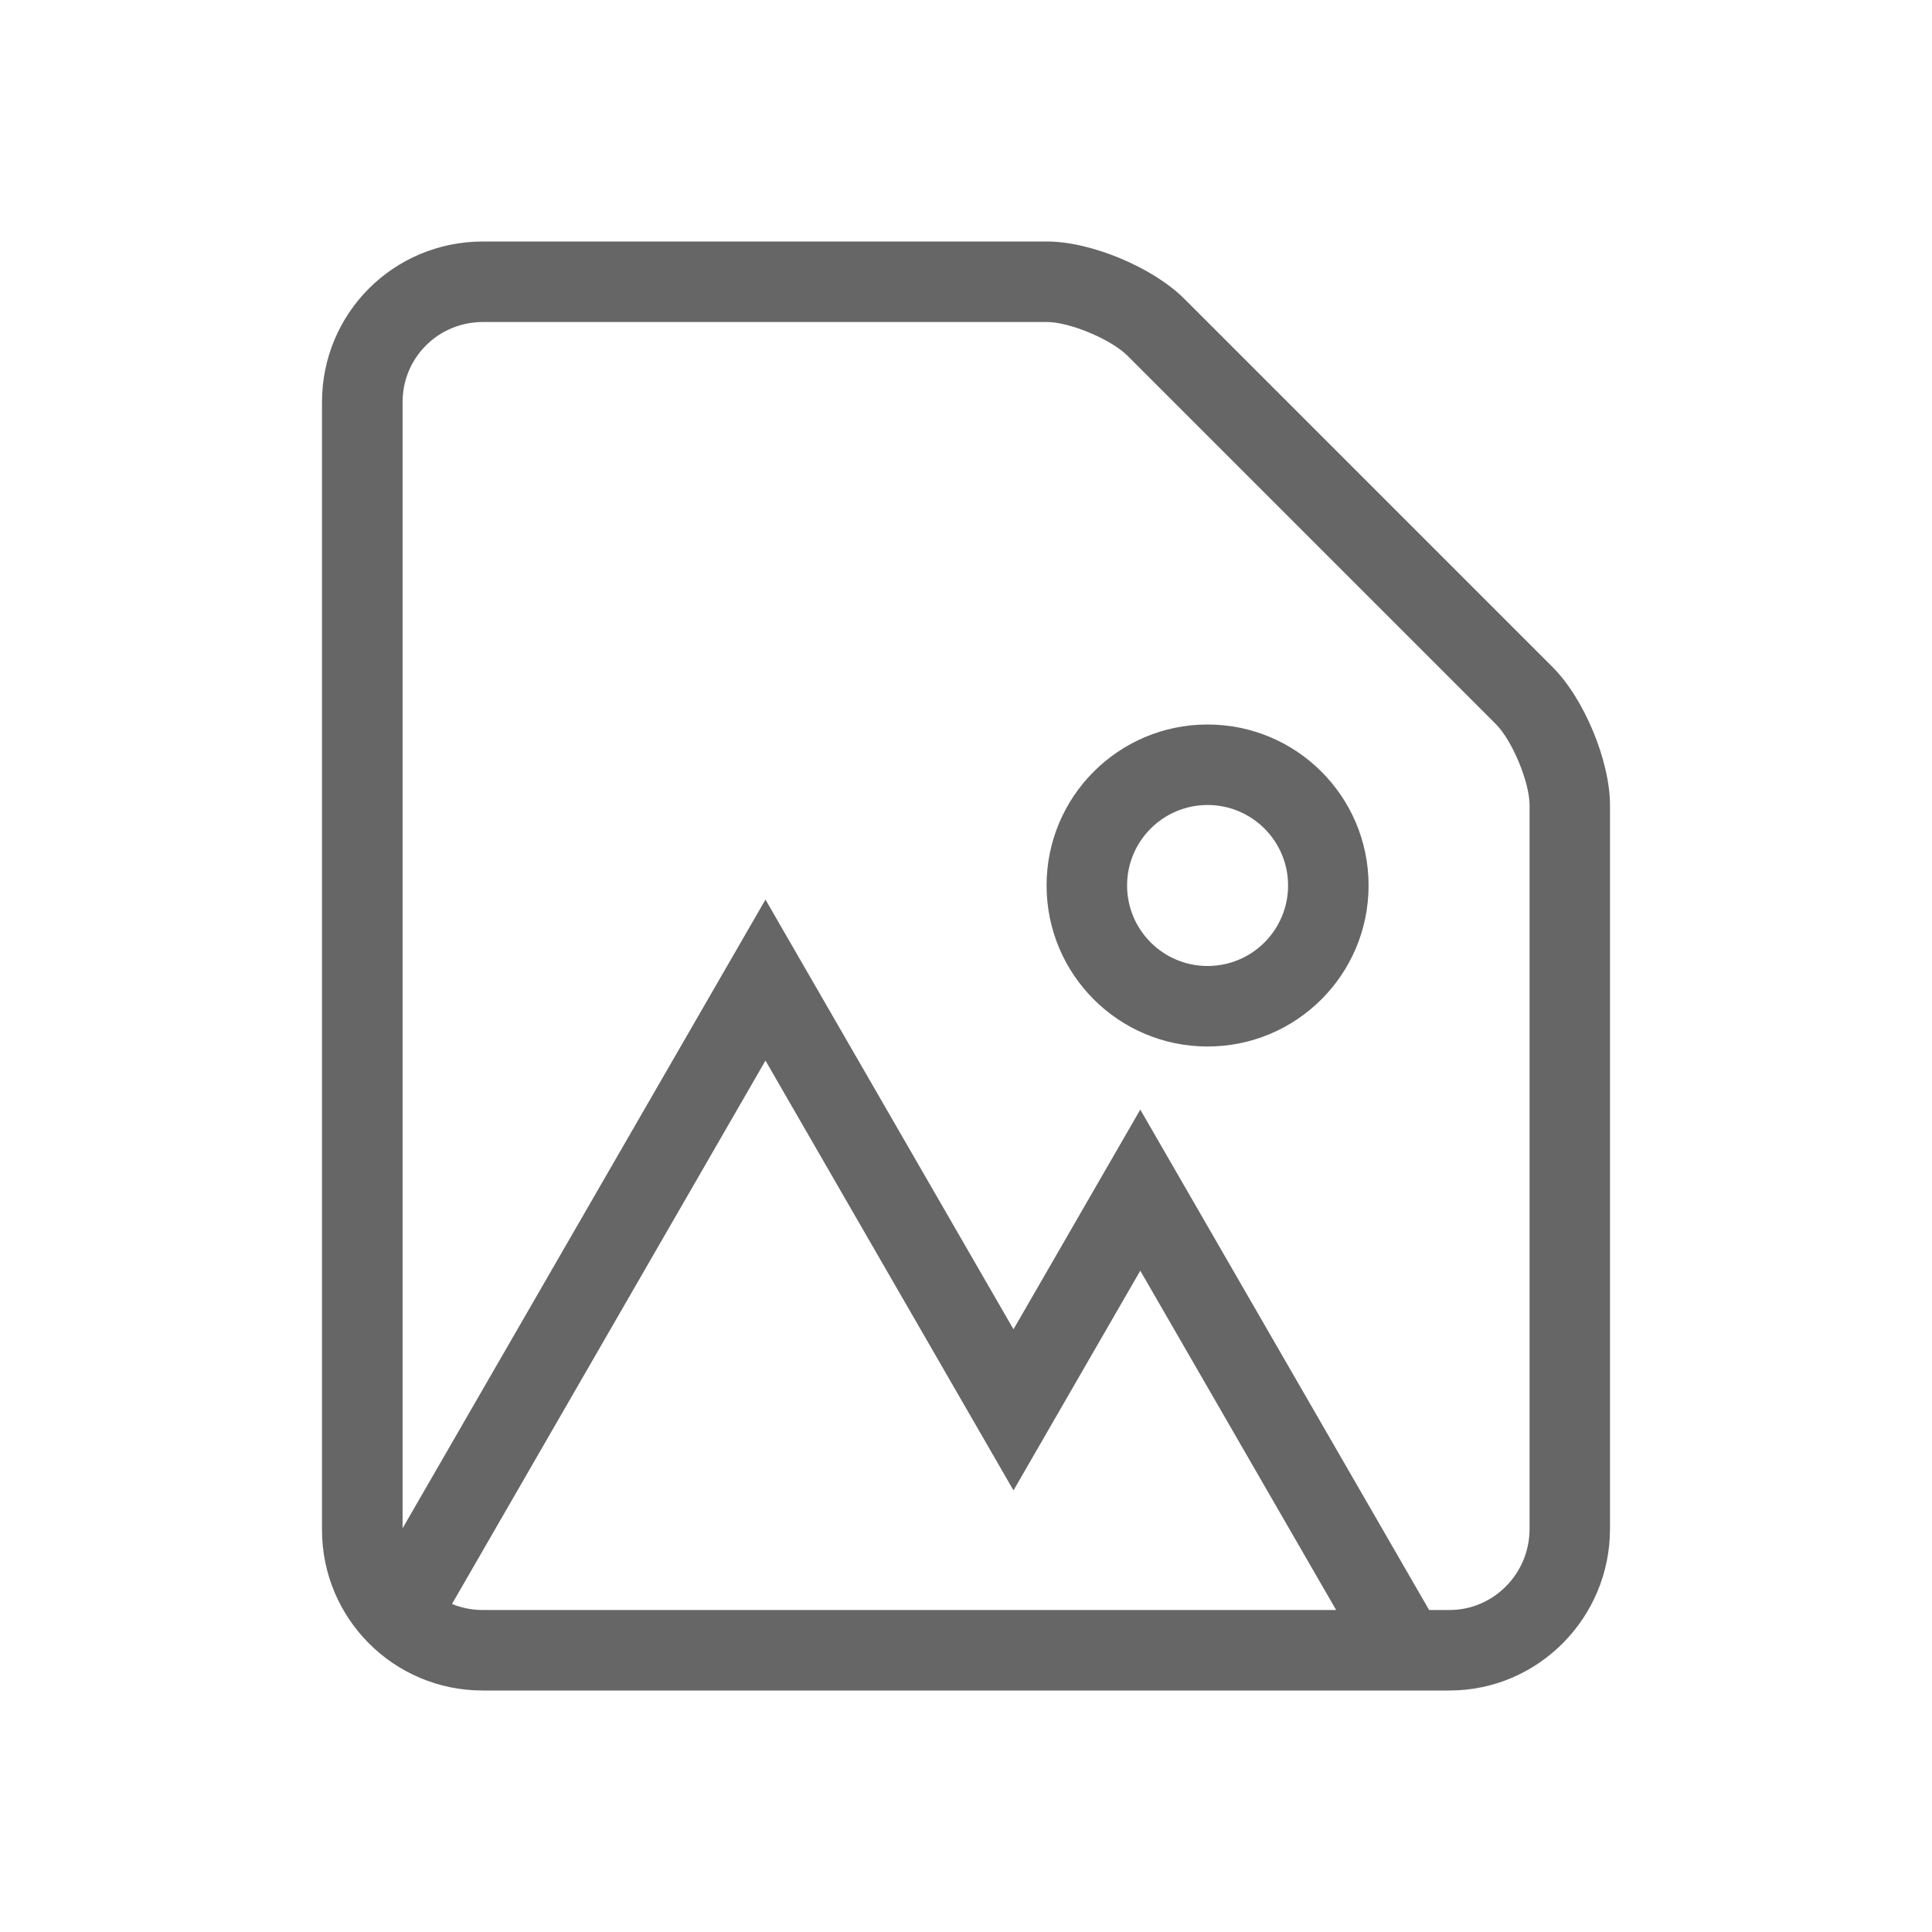
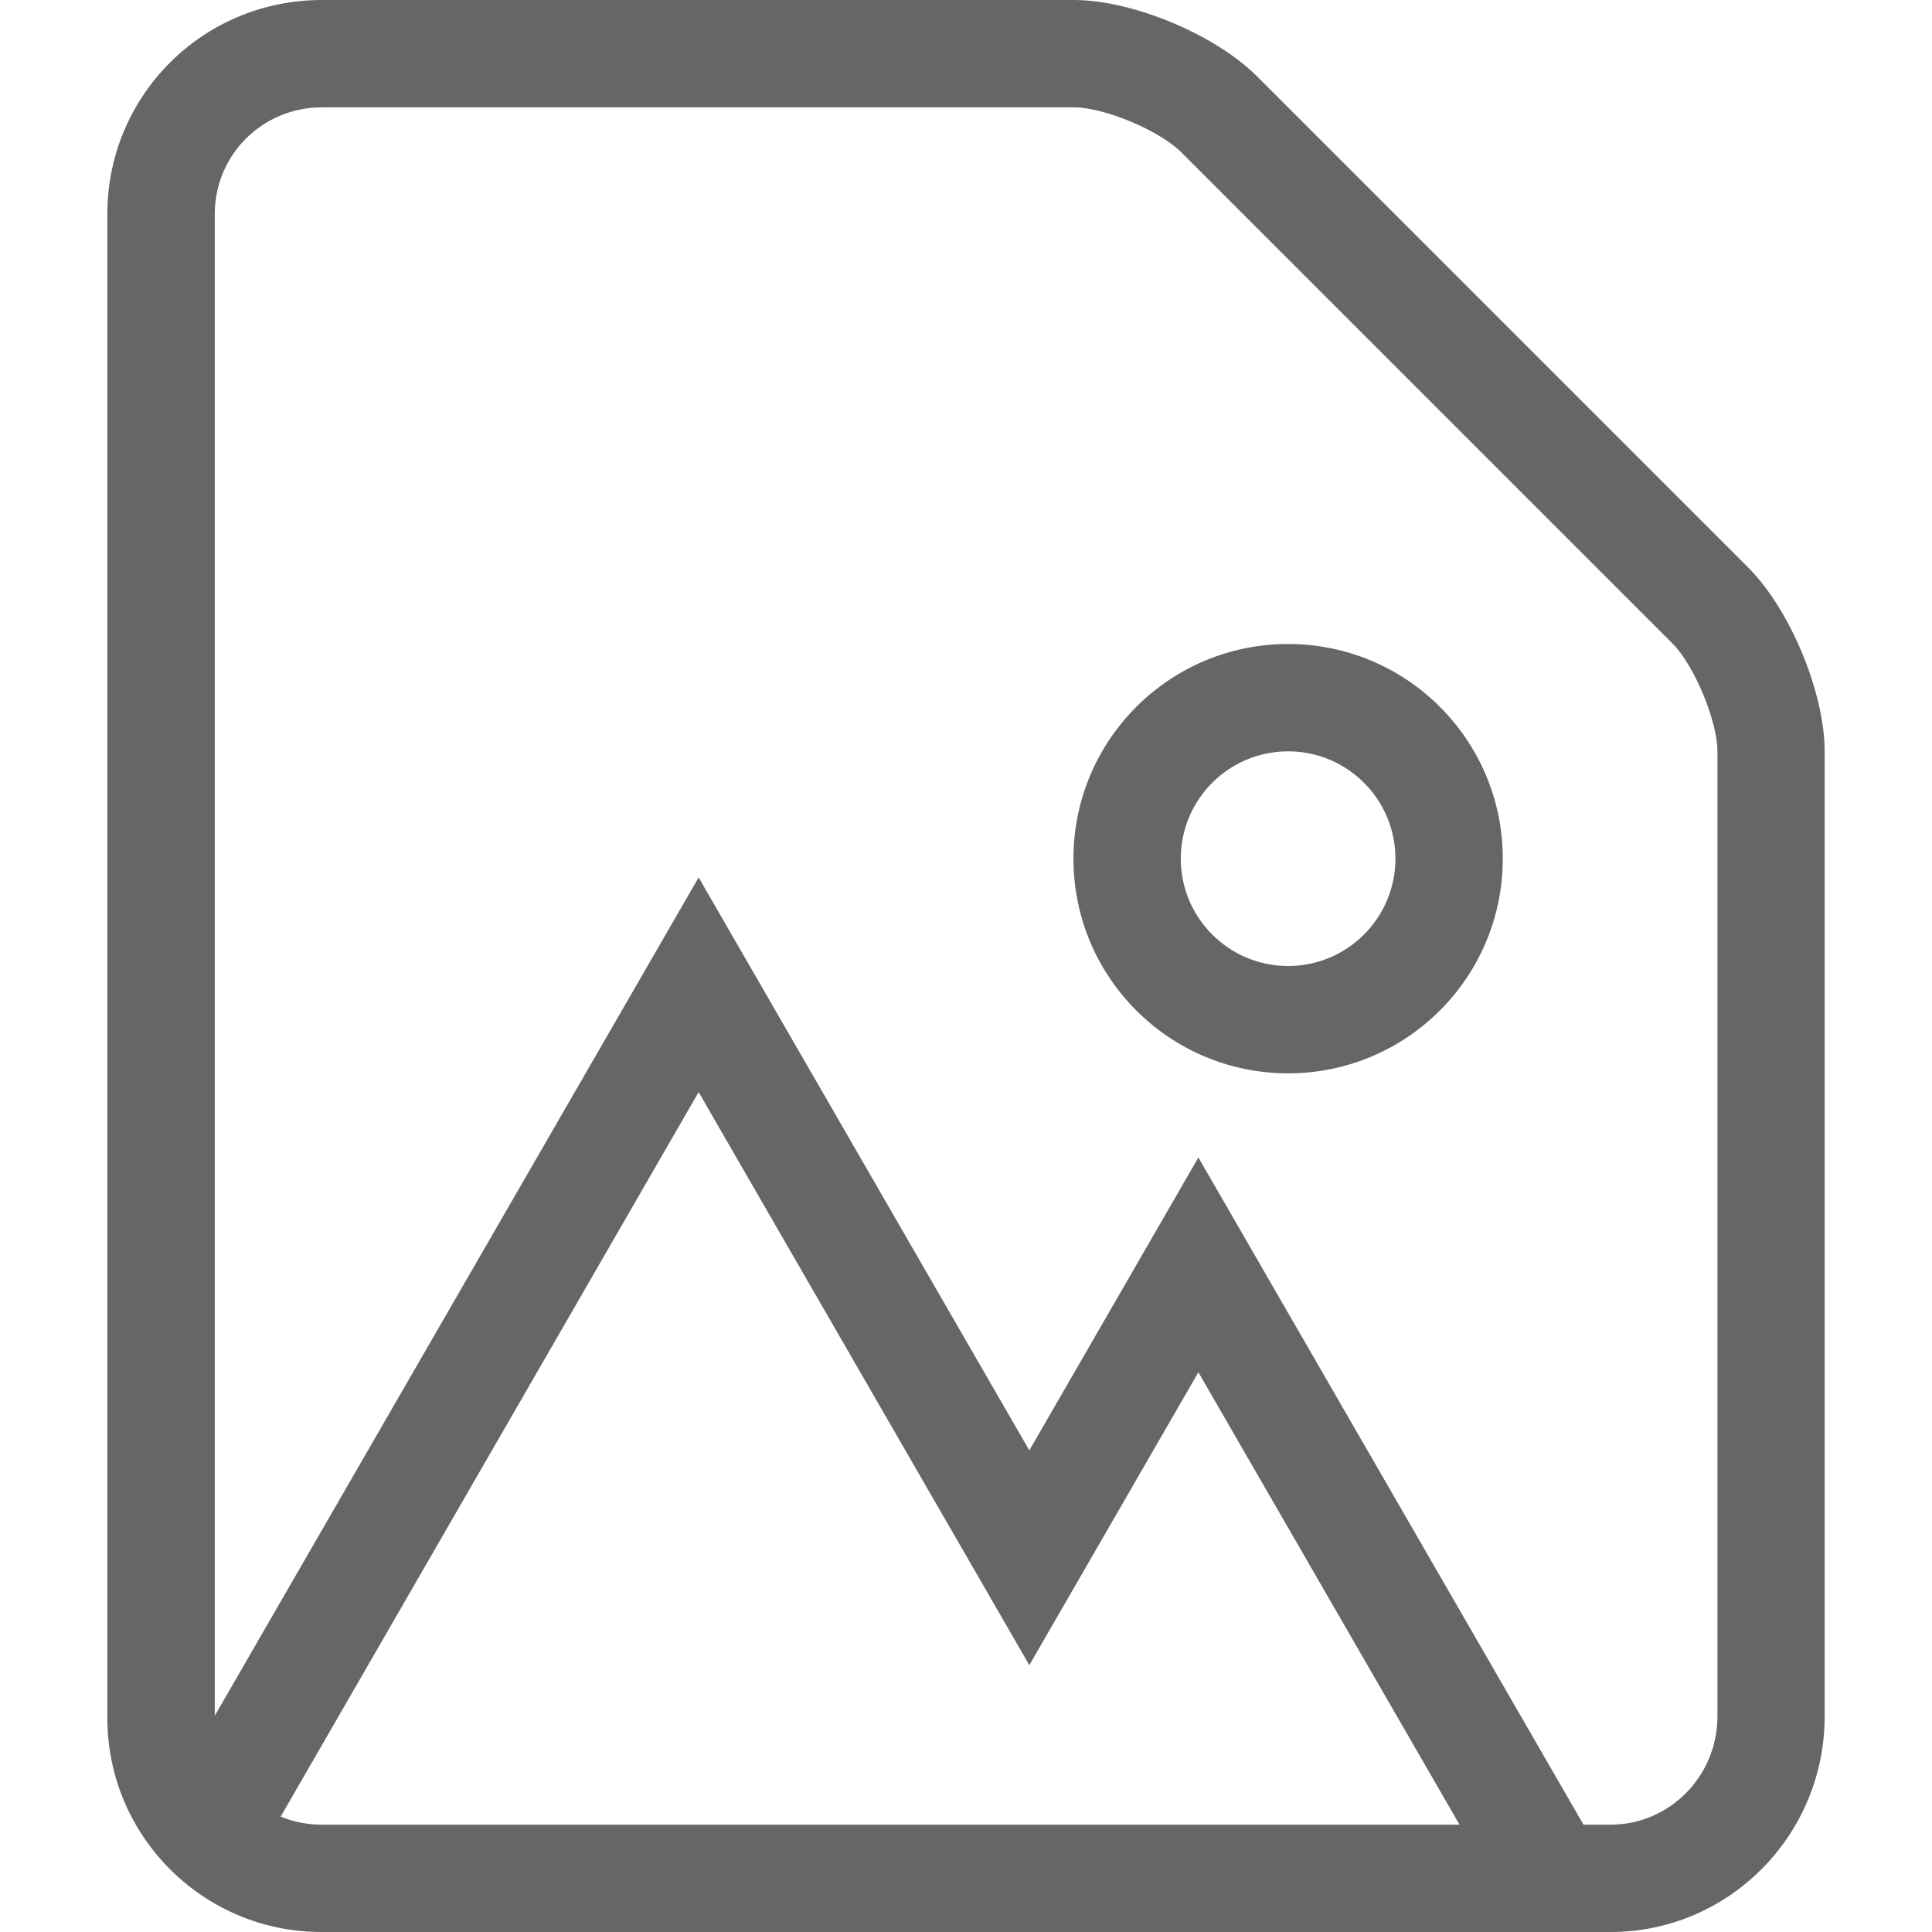
- <svg xmlns="http://www.w3.org/2000/svg" height="24" viewBox="0 0 24 24" width="24">
-   <path d="m13.005 3c.55 0 1.318.323 1.707.712l4.576 4.576c.393.393.712 1.168.712 1.714v8.989c0 1.109-.895 2.009-1.994 2.009h-12.012c-1.101 0-1.994-.893-1.994-1.995v-14.01c0-1.102.887-1.995 2-1.995zm-3.496 10.175-3.894 6.75c.117.048.245.075.38.075h10.603l-2.433-4.215-1.575 2.729zm8.498 6.825c.546 0 .994-.451.994-1.009v-8.989c0-.284-.215-.803-.419-1.007l-4.576-4.576c-.204-.204-.719-.419-1-.419h-7.005c-.557 0-1.0.443-1.0.995v13.99l4.508-7.81 3.081 5.338 1.575-2.729 3.588 6.216zm-3.006-11c1.105 0 2 .895 2 2s-.895 2-2 2-2-.895-2-2 .895-2 2-2zm0 1c-.552 0-1 .448-1 1s.448 1 1 1 1-.448 1-1-.448-1-1-1z" fill="#666" fill-rule="evenodd" />
+ <svg xmlns="http://www.w3.org/2000/svg" height="18" viewBox="0 0 18 18" width="18">
+   <path d="m10.005 0c.55 0 1.318.323 1.707.712l4.576 4.576c.393.393.712 1.168.712 1.714v8.989c0 1.109-.895 2.009-1.994 2.009h-12.012c-1.101 0-1.994-.893-1.994-1.995v-14.01c0-1.102.887-1.995 2-1.995zm-3.496 10.175-3.894 6.75c.117.048.245.075.38.075h10.603l-2.433-4.215-1.575 2.729zm8.498 6.825c.546 0 .994-.451.994-1.009v-8.989c0-.284-.215-.803-.419-1.007l-4.576-4.576c-.204-.204-.719-.419-1-.419h-7.005c-.557 0-1.0.443-1.0.995v13.99l4.508-7.81 3.081 5.338 1.575-2.729 3.588 6.216zm-3.006-11c1.105 0 2 .895 2 2s-.895 2-2 2-2-.895-2-2 .895-2 2-2zm0 1c-.552 0-1 .448-1 1s.448 1 1 1 1-.448 1-1-.448-1-1-1z" fill="#666" fill-rule="evenodd" />
</svg>
